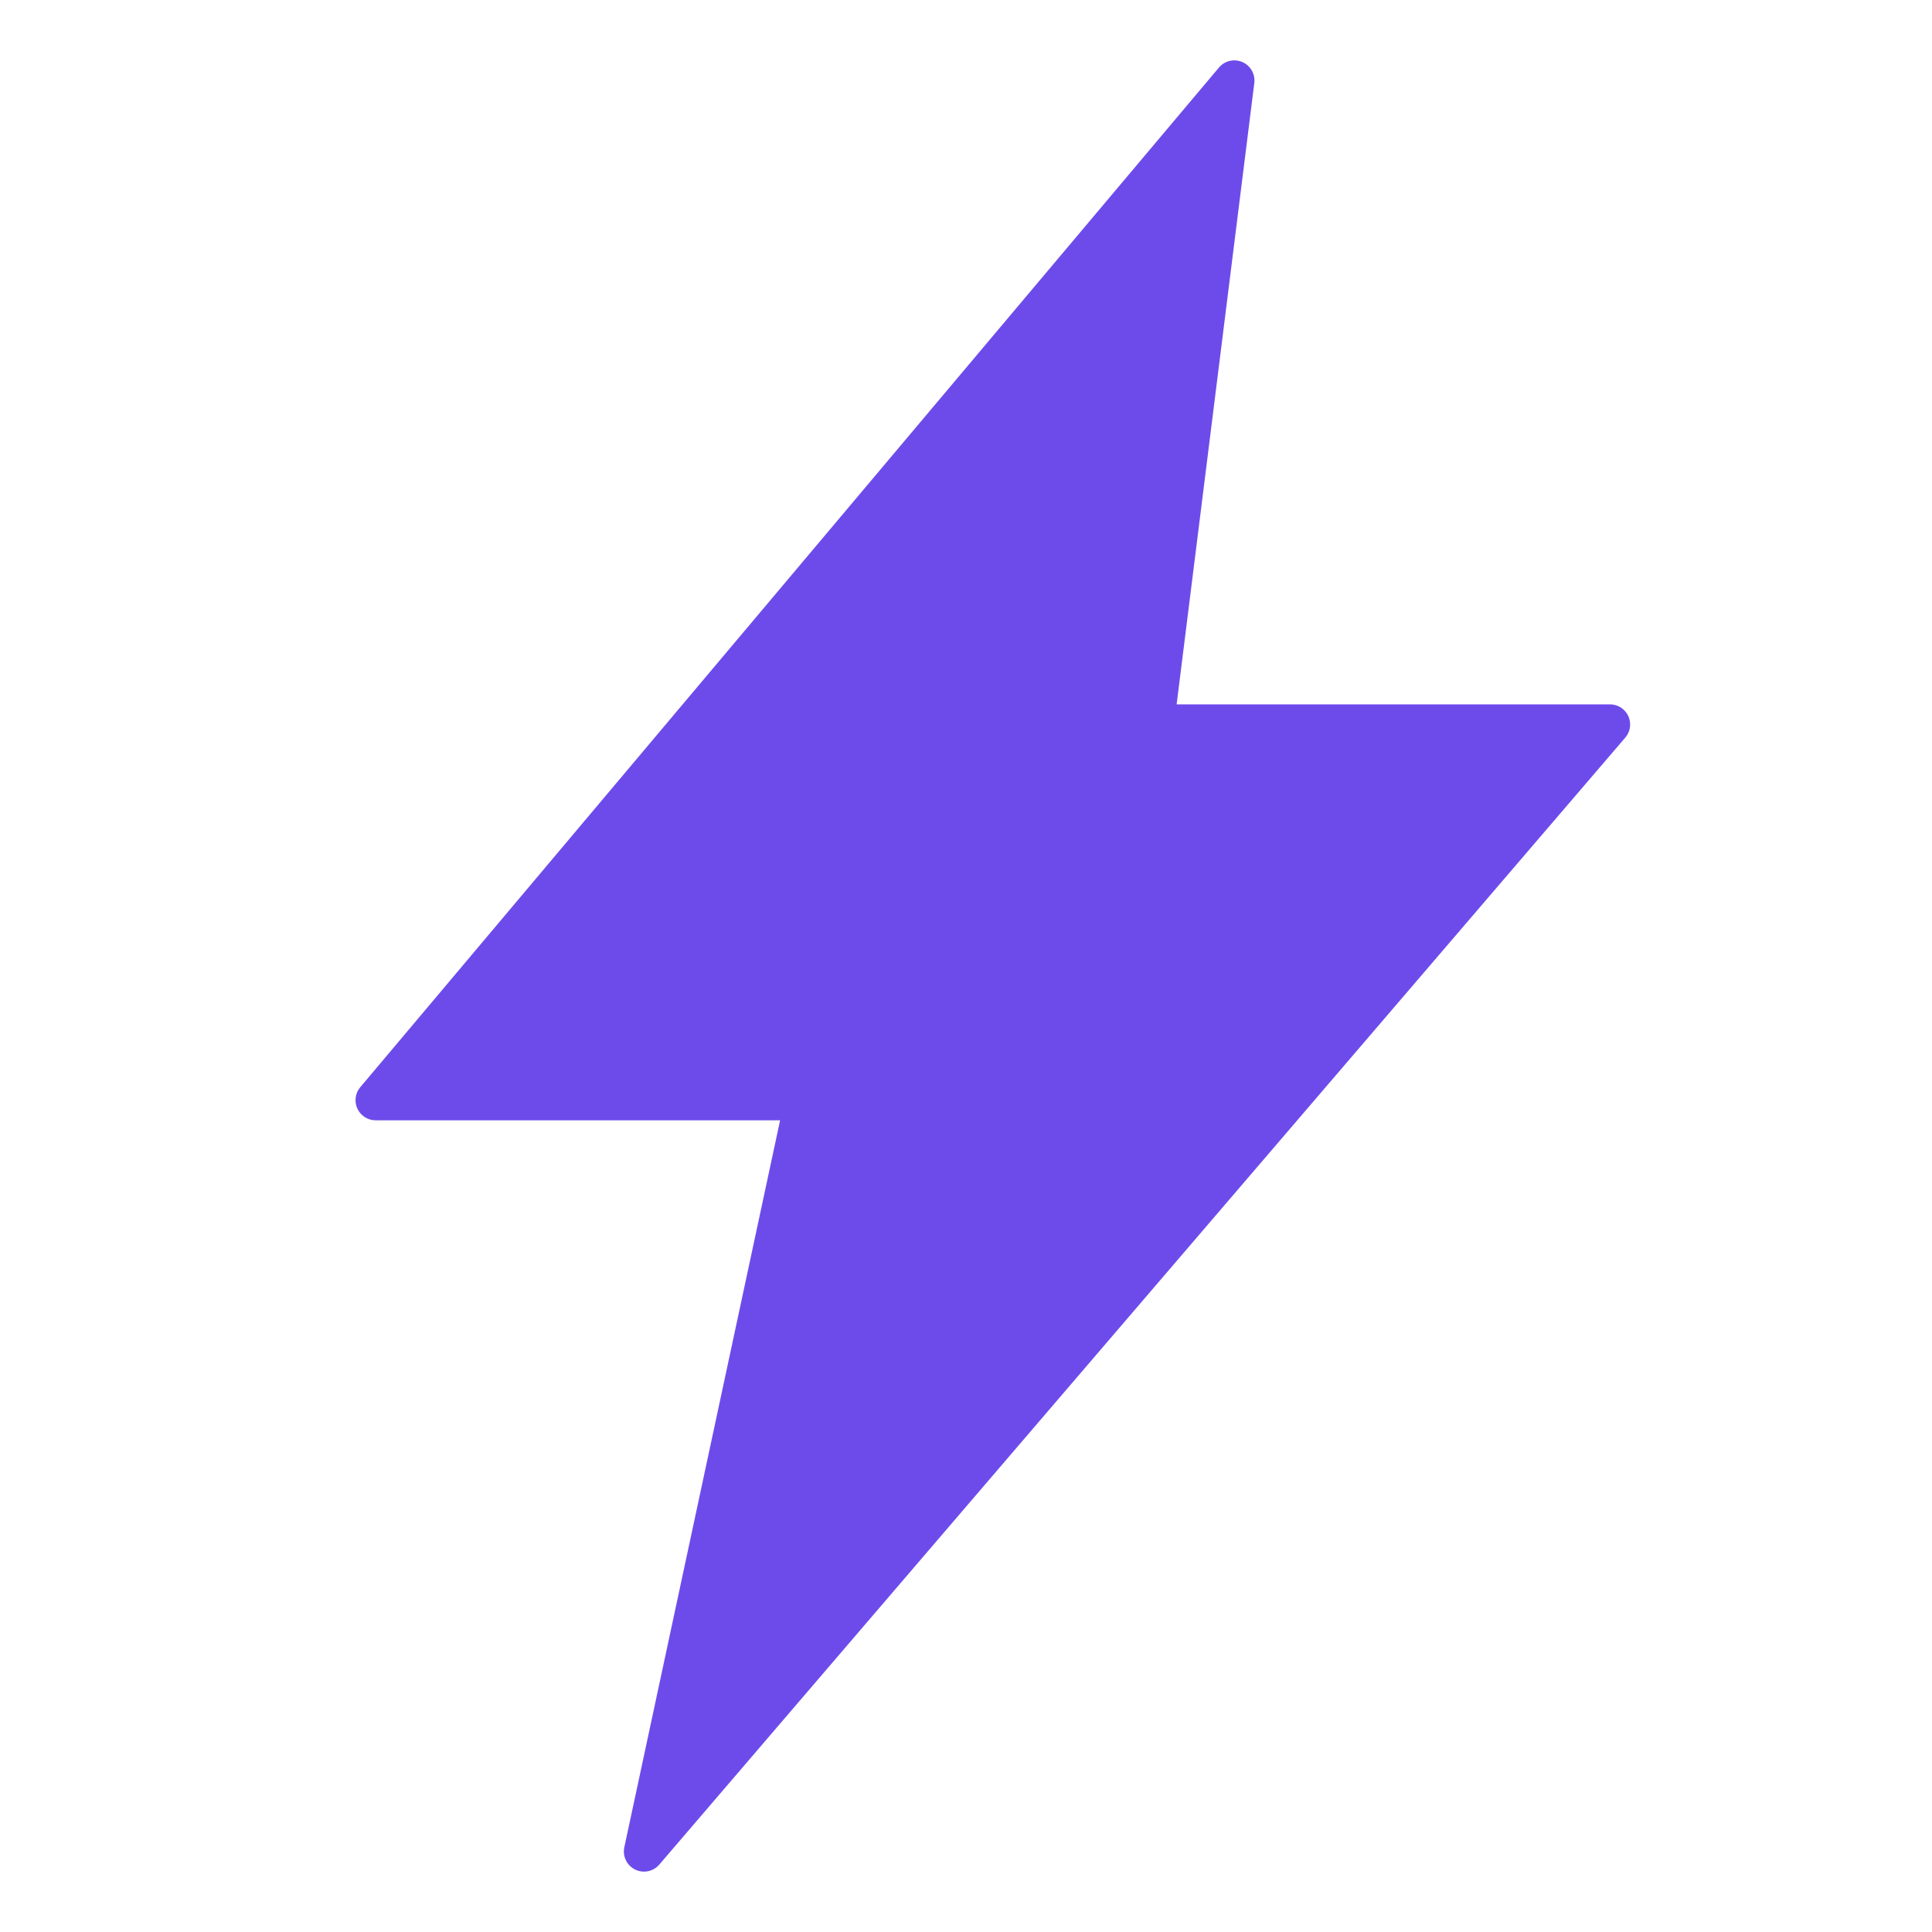
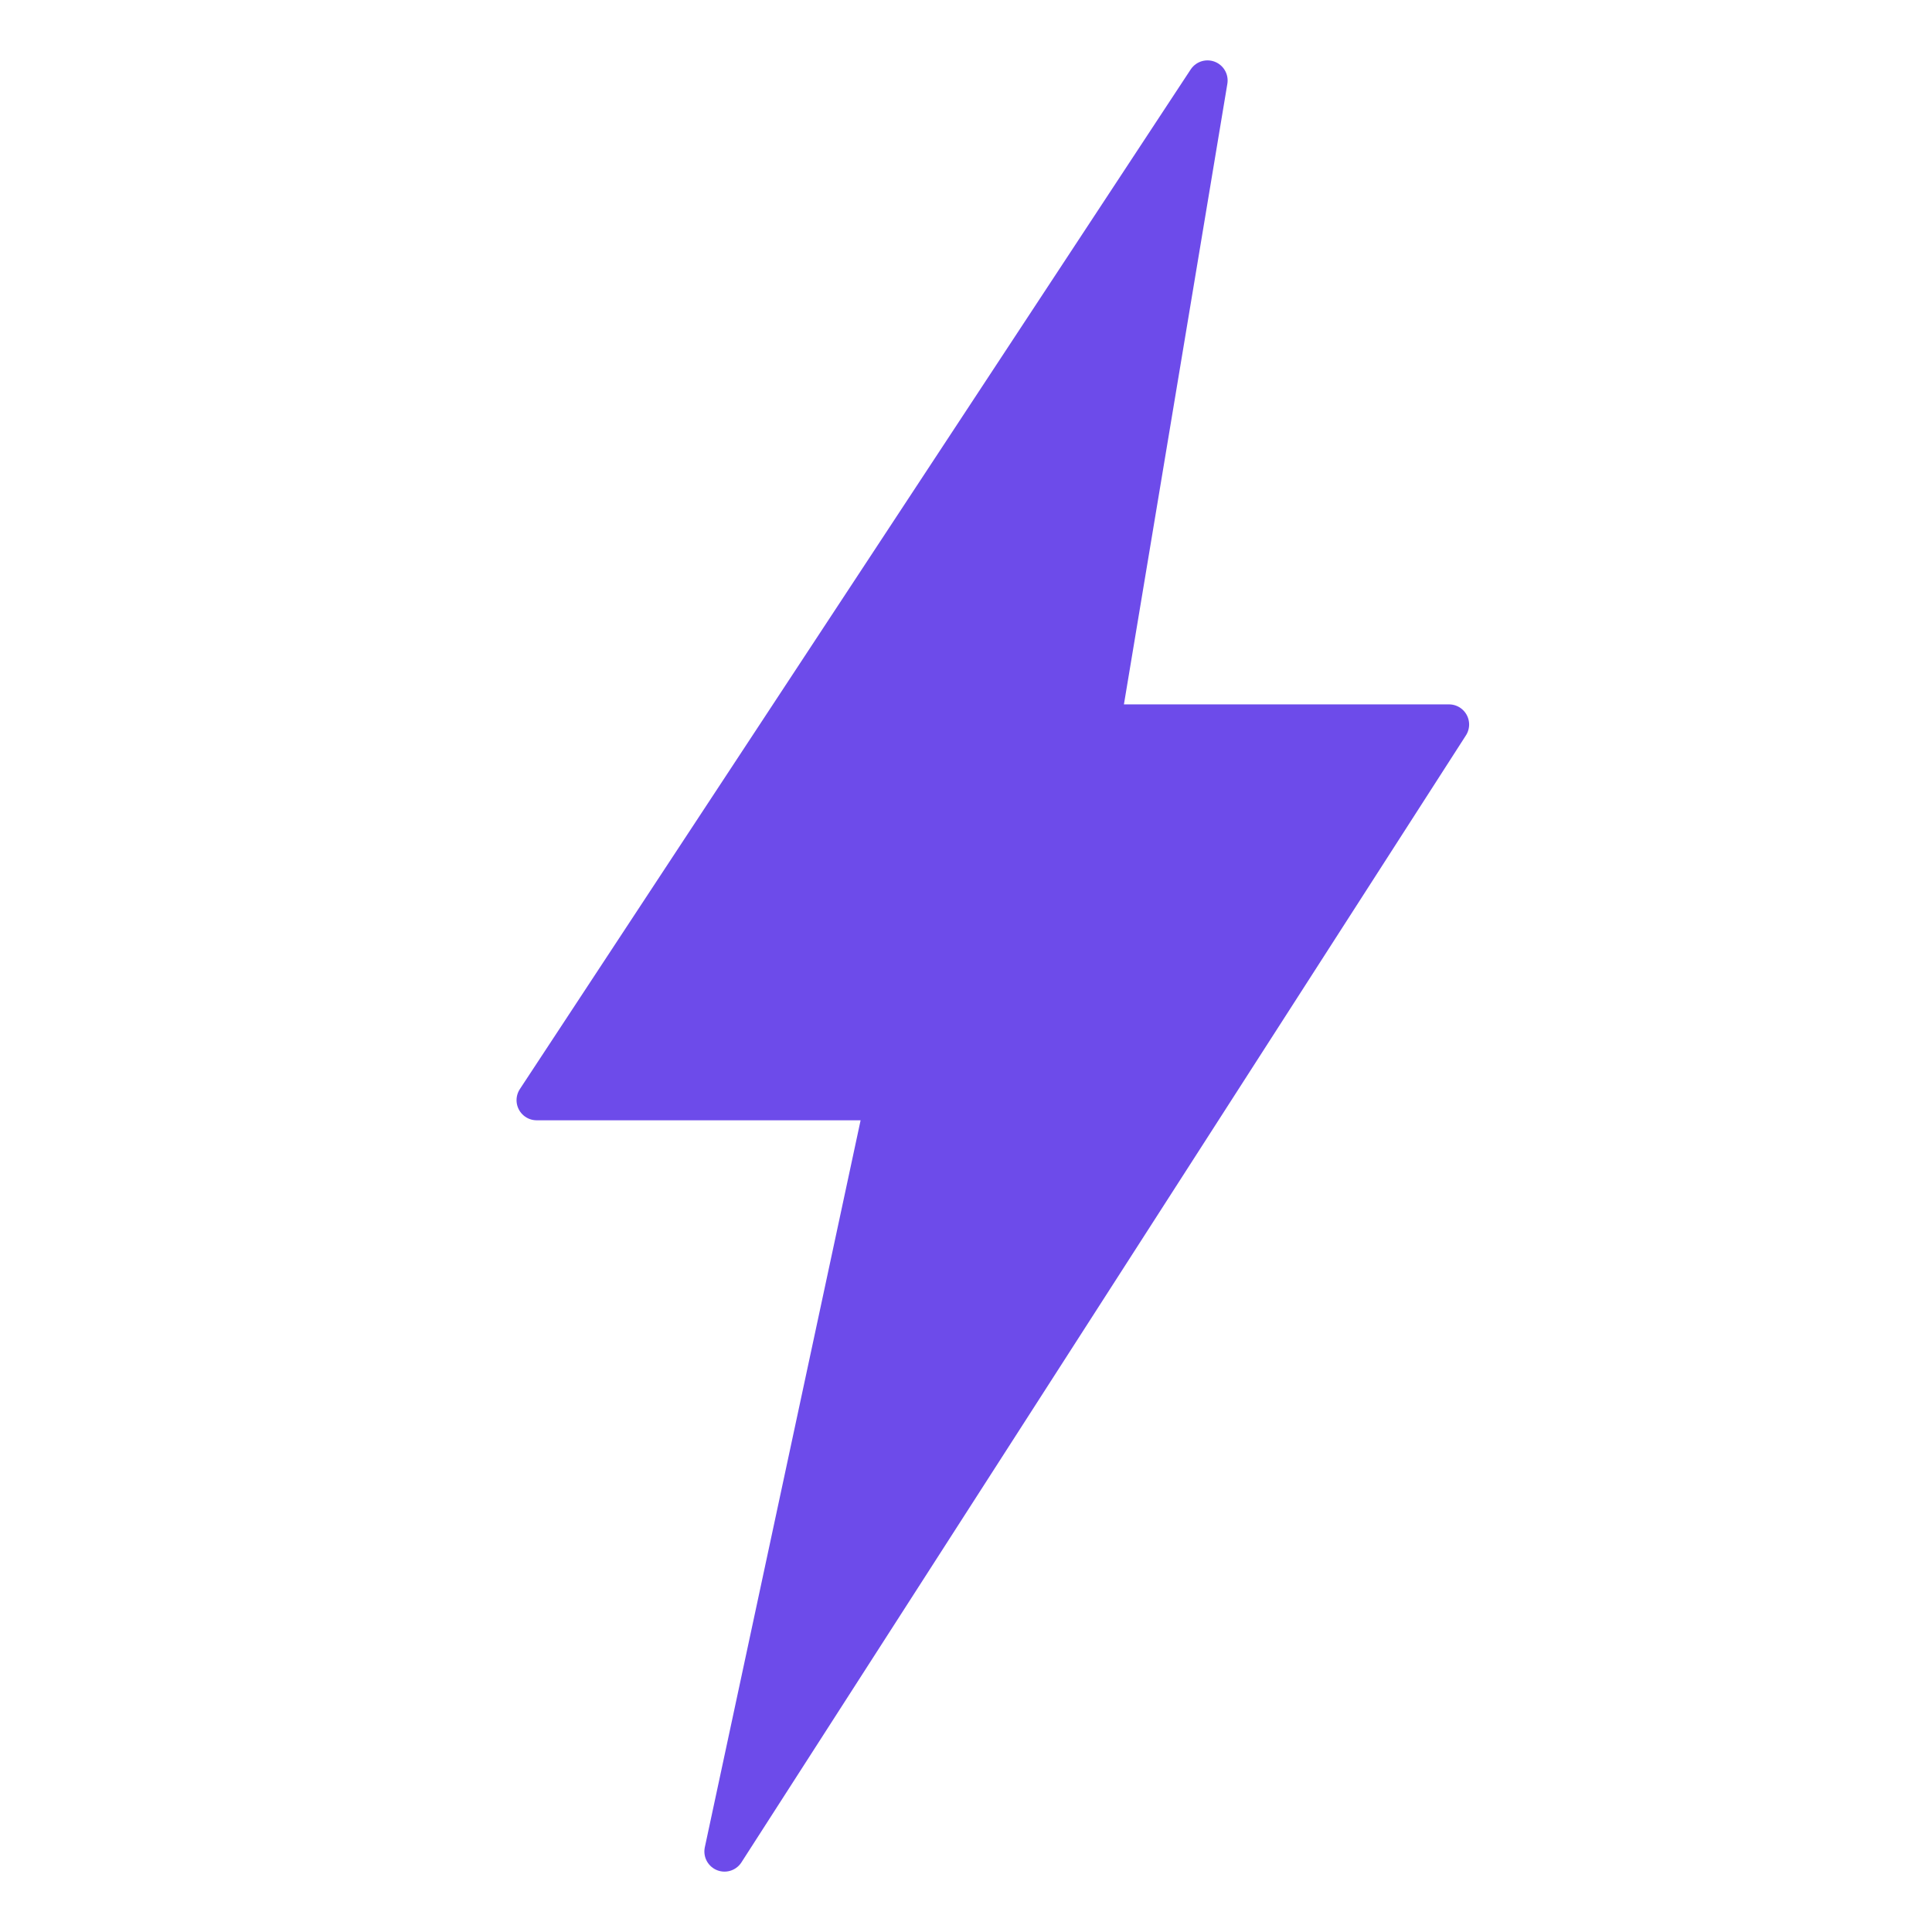
<svg xmlns="http://www.w3.org/2000/svg" viewBox="0 0 72 72" width="72" height="72">
-   <path d="M46 3 L14 41 L30 41 L24 69 L60 27 L43 27 Z" fill="#6d4bea" stroke="#6d4bea" stroke-width="1.5" stroke-linejoin="round" />
+   <path d="M45 3 L20 41 L33 41 L27 69 L54 27 L41 27 Z" fill="#6d4bea" stroke="#6d4bea" stroke-width="1.5" stroke-linejoin="round" />
</svg>
